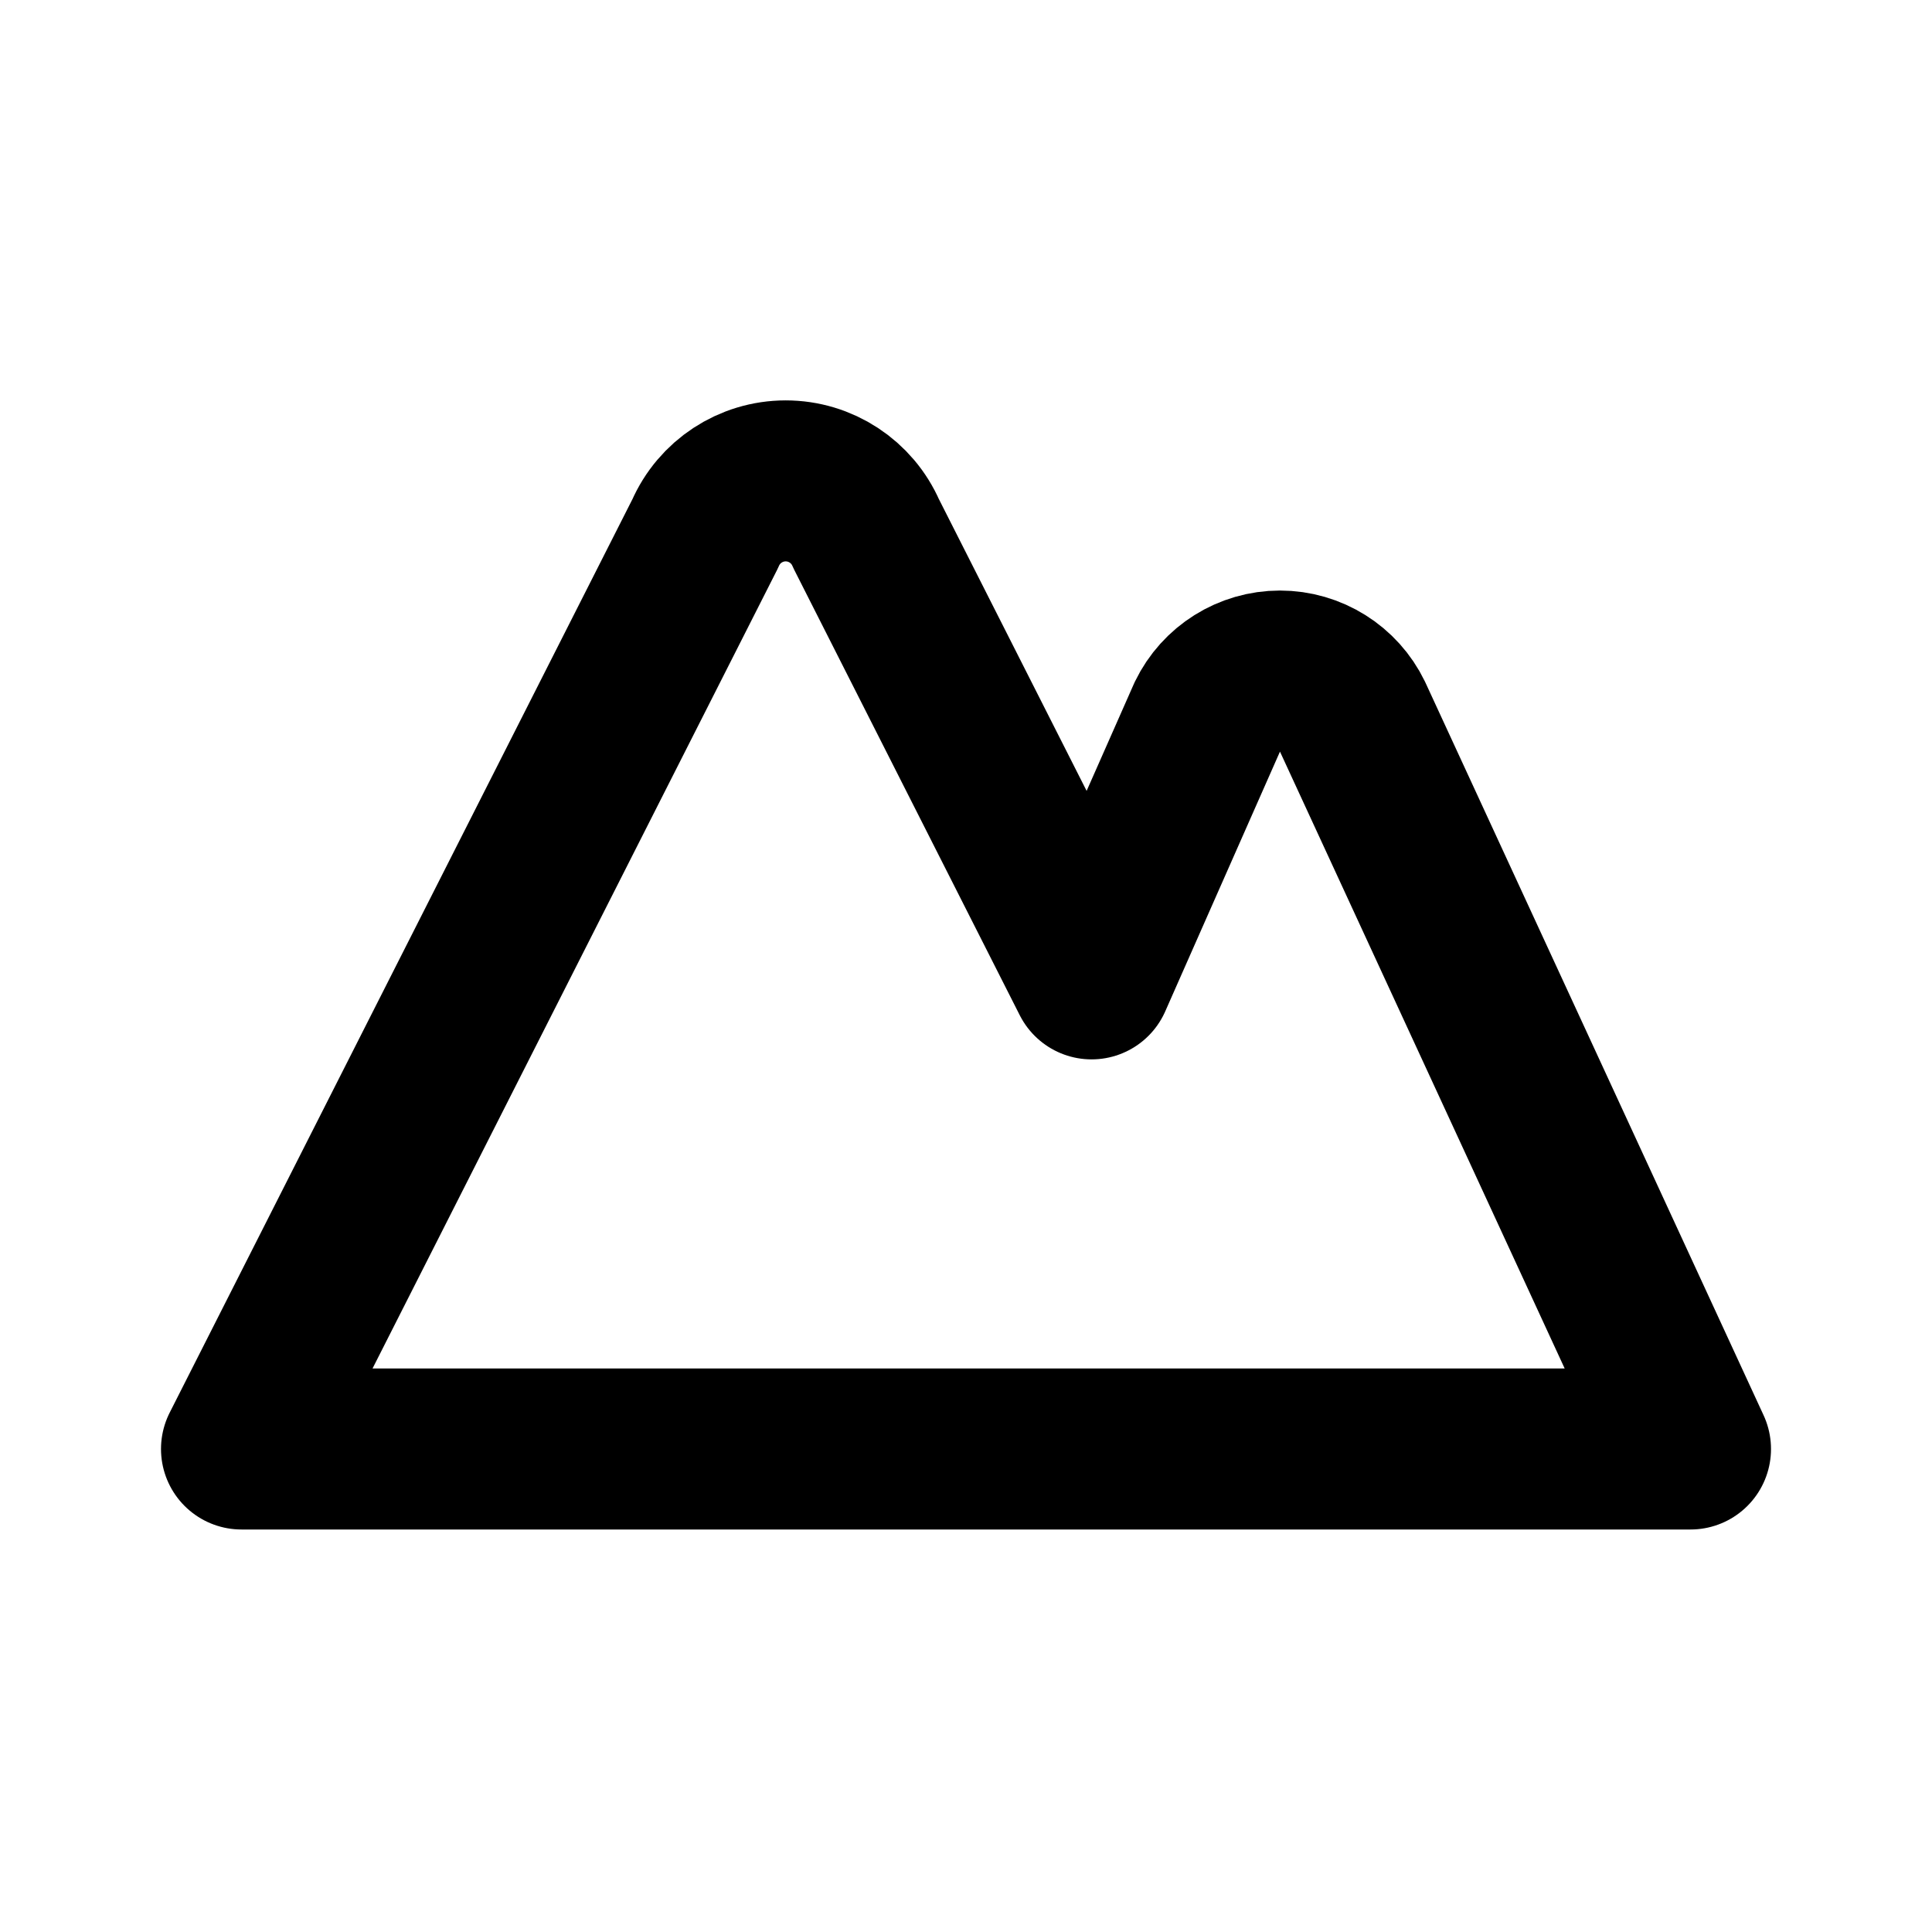
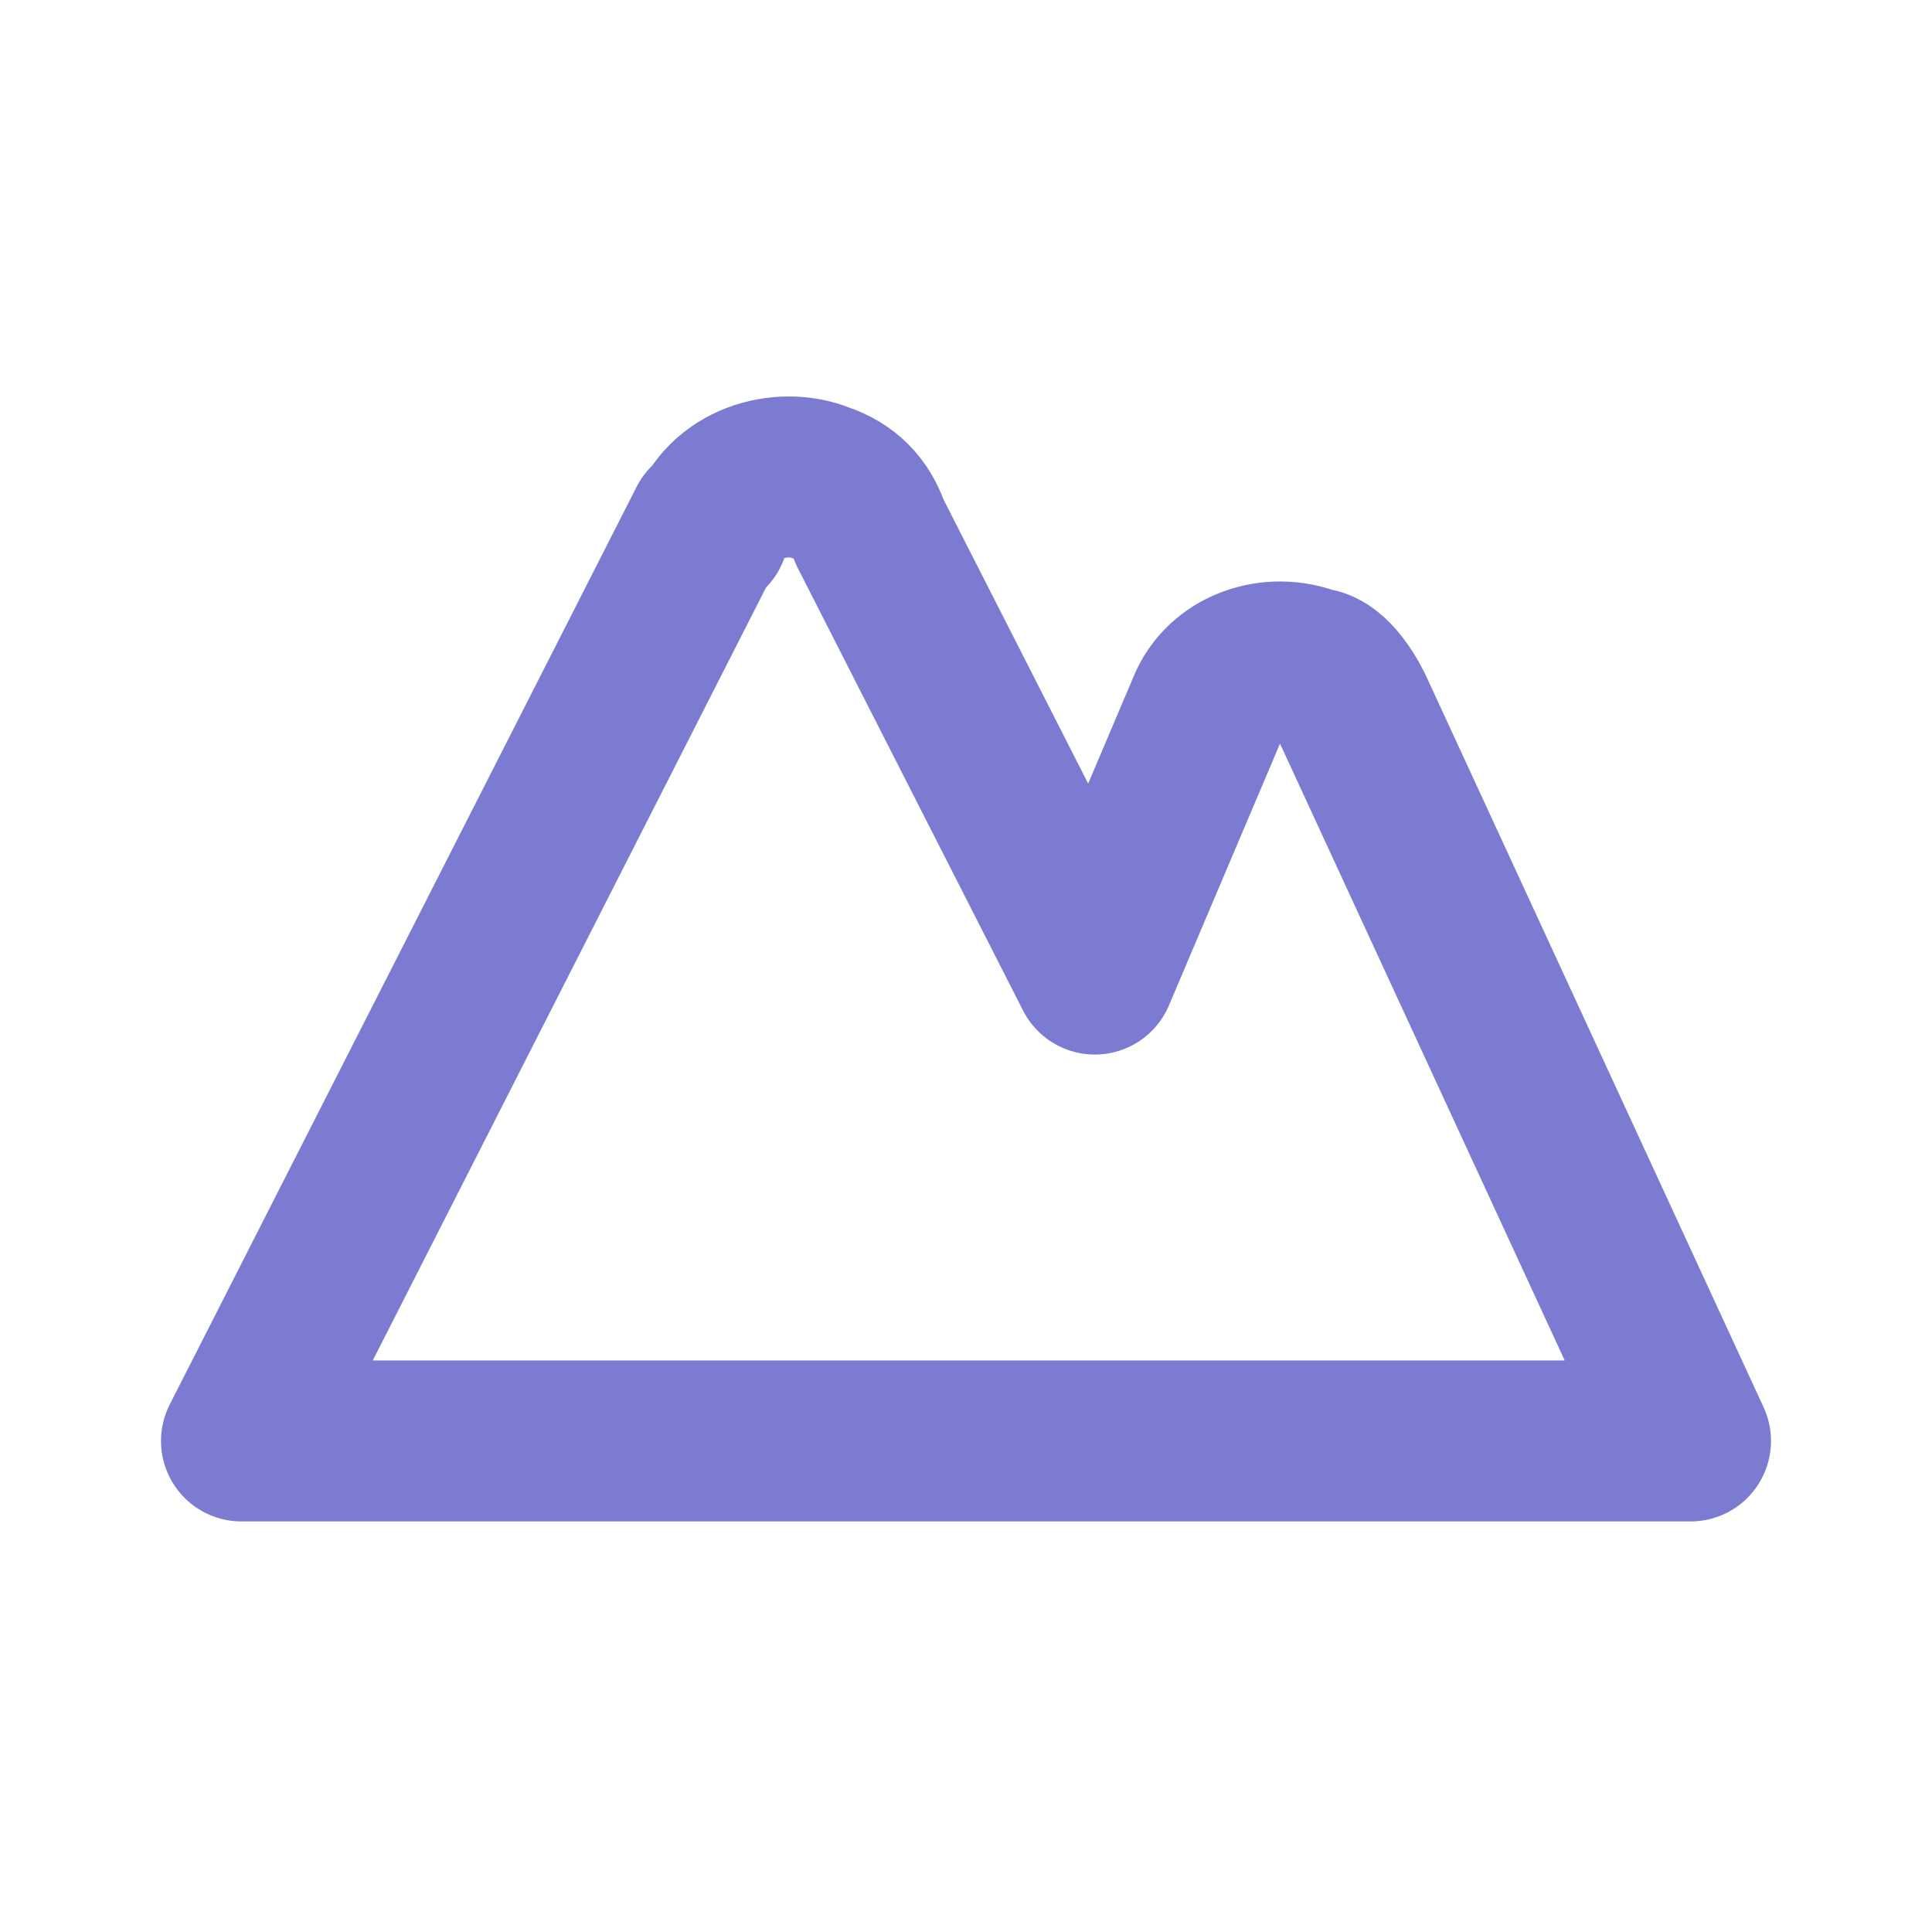
- <svg xmlns="http://www.w3.org/2000/svg" viewBox="0 0 24 24" fill="none" stroke="#000000" stroke-width="2" stroke-linecap="round" stroke-linejoin="round">
-   <path d="M8.76,6.63a1.09,1.09,0,0,1,2,0l2.8,5.53v0L15,8.9a1,1,0,0,1,1.8,0L21,18H3Z" />
+ <svg xmlns="http://www.w3.org/2000/svg" id="Layer_1" version="1.1" viewBox="0 0 24 24">
+   <defs>
+     <style>
+       .st0 {
+         fill: none;
+         stroke: #7b7cd1;
+         stroke-linecap: round;
+         stroke-linejoin: round;
+         stroke-width: 2px;
+       }
+     </style>
+   </defs>
+   <path class="st0" d="M8.8,6.6c.2-.6.9-.8,1.4-.6.3.1.5.3.6.6l2.8,5.5h0l1.4-3.3c.2-.5.8-.7,1.3-.5.2,0,.4.3.5.5l4.2,9.1H3l5.8-11.4Z" />
</svg>
